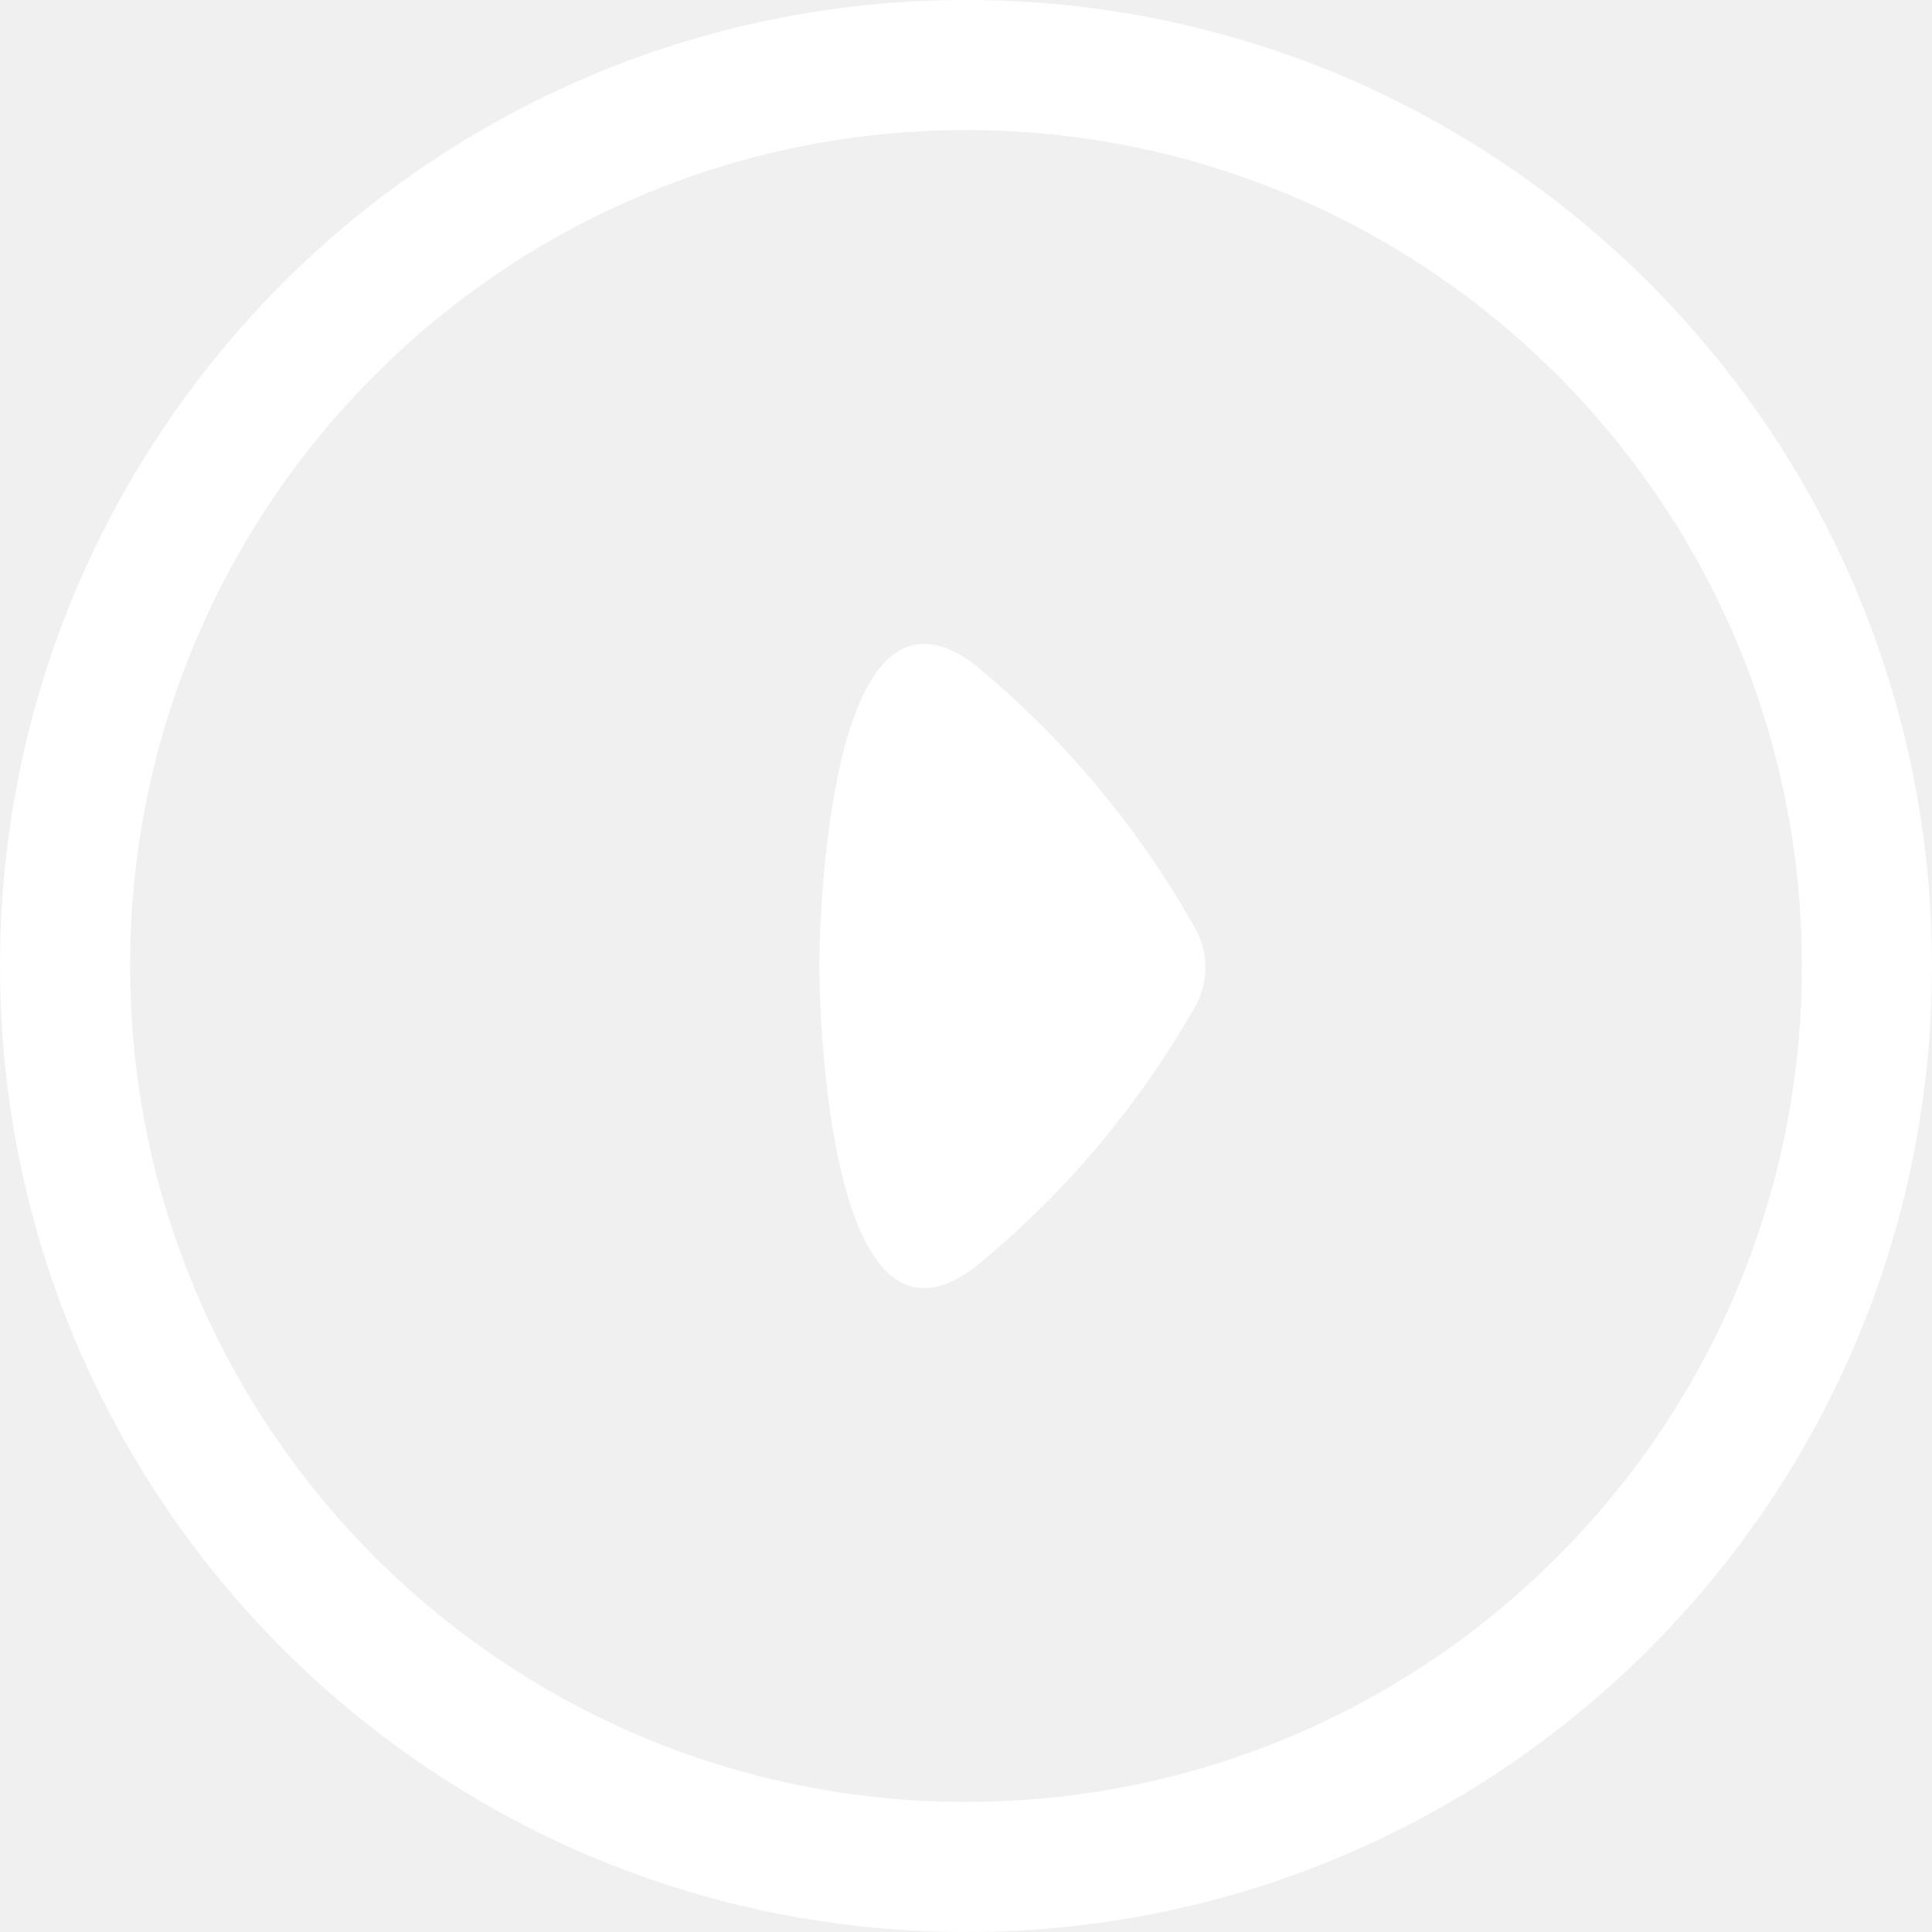
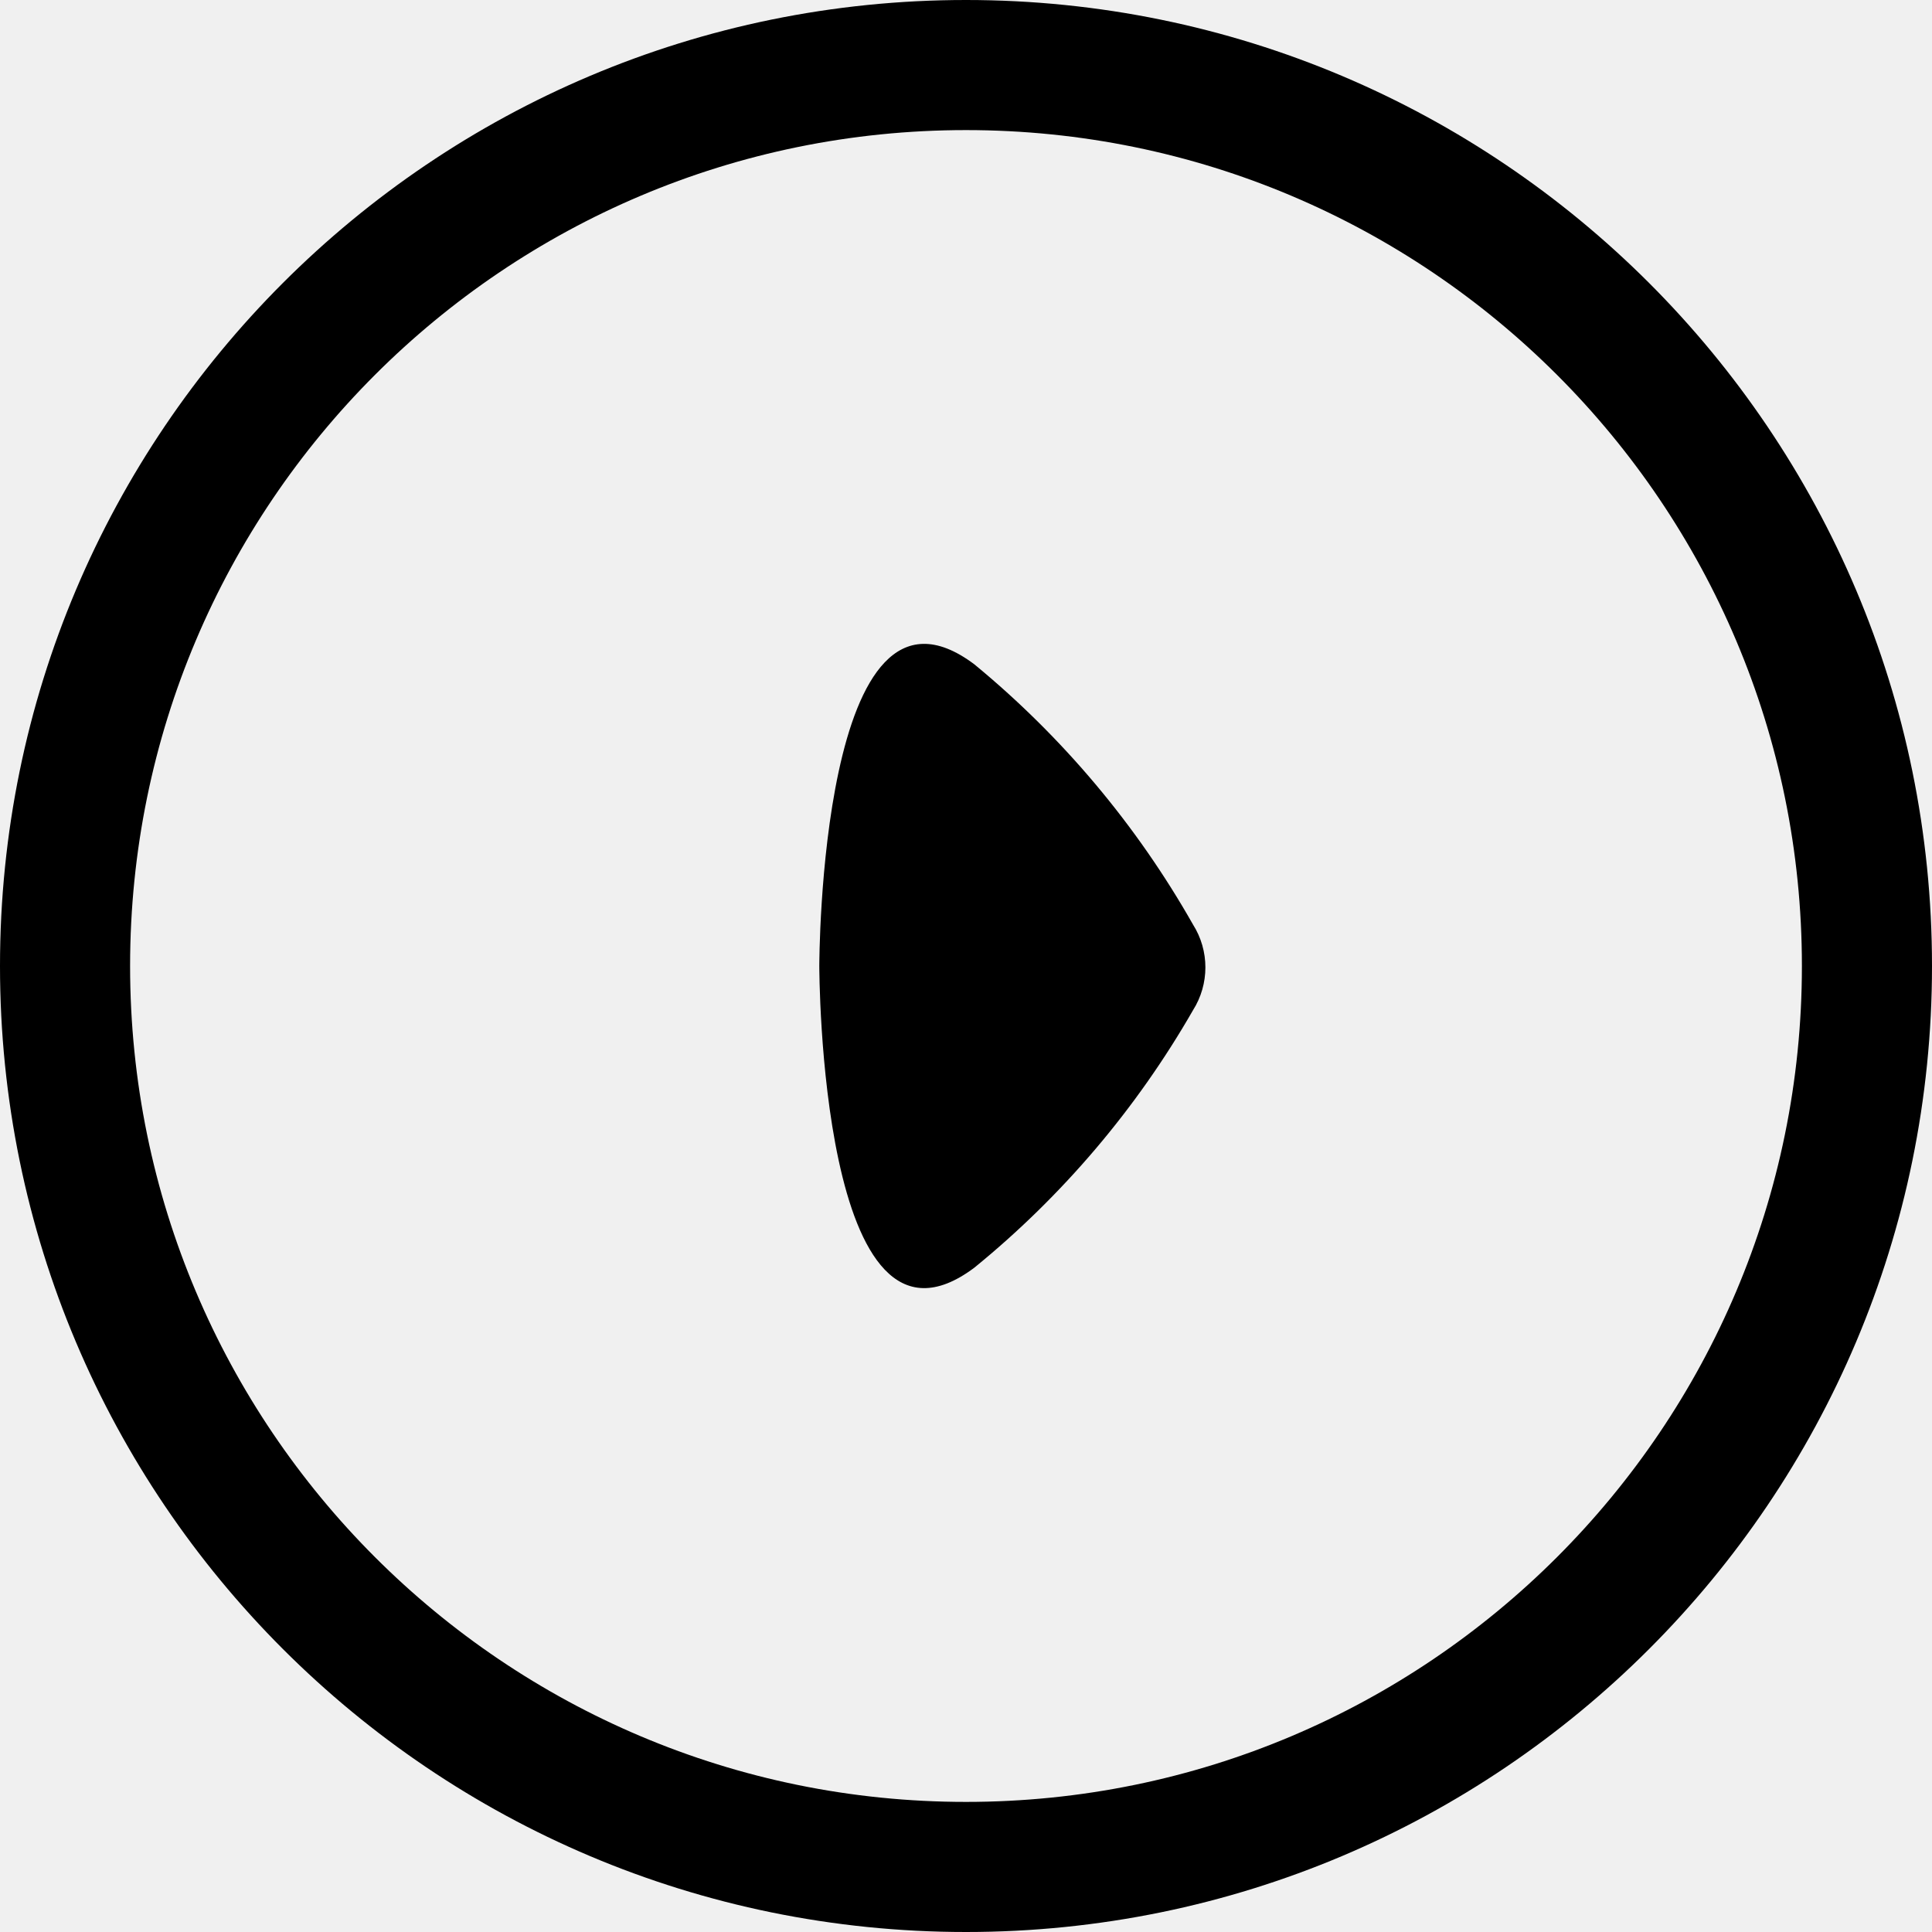
<svg xmlns="http://www.w3.org/2000/svg" viewBox="0 0 69.8 69.8">
-   <defs>
-     <style>.cls-1{fill:#fff;}</style>
-   </defs>
+   <defs />
  <g id="Layer_2" data-name="Layer 2">
    <g id="Layer_6" data-name="Layer 6">
      <path class="cls-1" d="M34.9,0A34.9,34.9,0,1,0,69.8,34.9,34.9,34.9,0,0,0,34.9,0Zm0,65.1A30.2,30.2,0,1,1,65.1,34.9,30.2,30.2,0,0,1,34.9,65.1Z" />
      <path class="cls-1" d="M43.1,36.5a33.5,33.5,0,0,1-7.9,9.3c-5.6,4.2-5.6-10.9-5.6-10.9s0-15.1,5.6-10.9a33.7,33.7,0,0,1,7.9,9.4A2.9,2.9,0,0,1,43.1,36.5Z" />
    </g>
  </g>
</svg>
